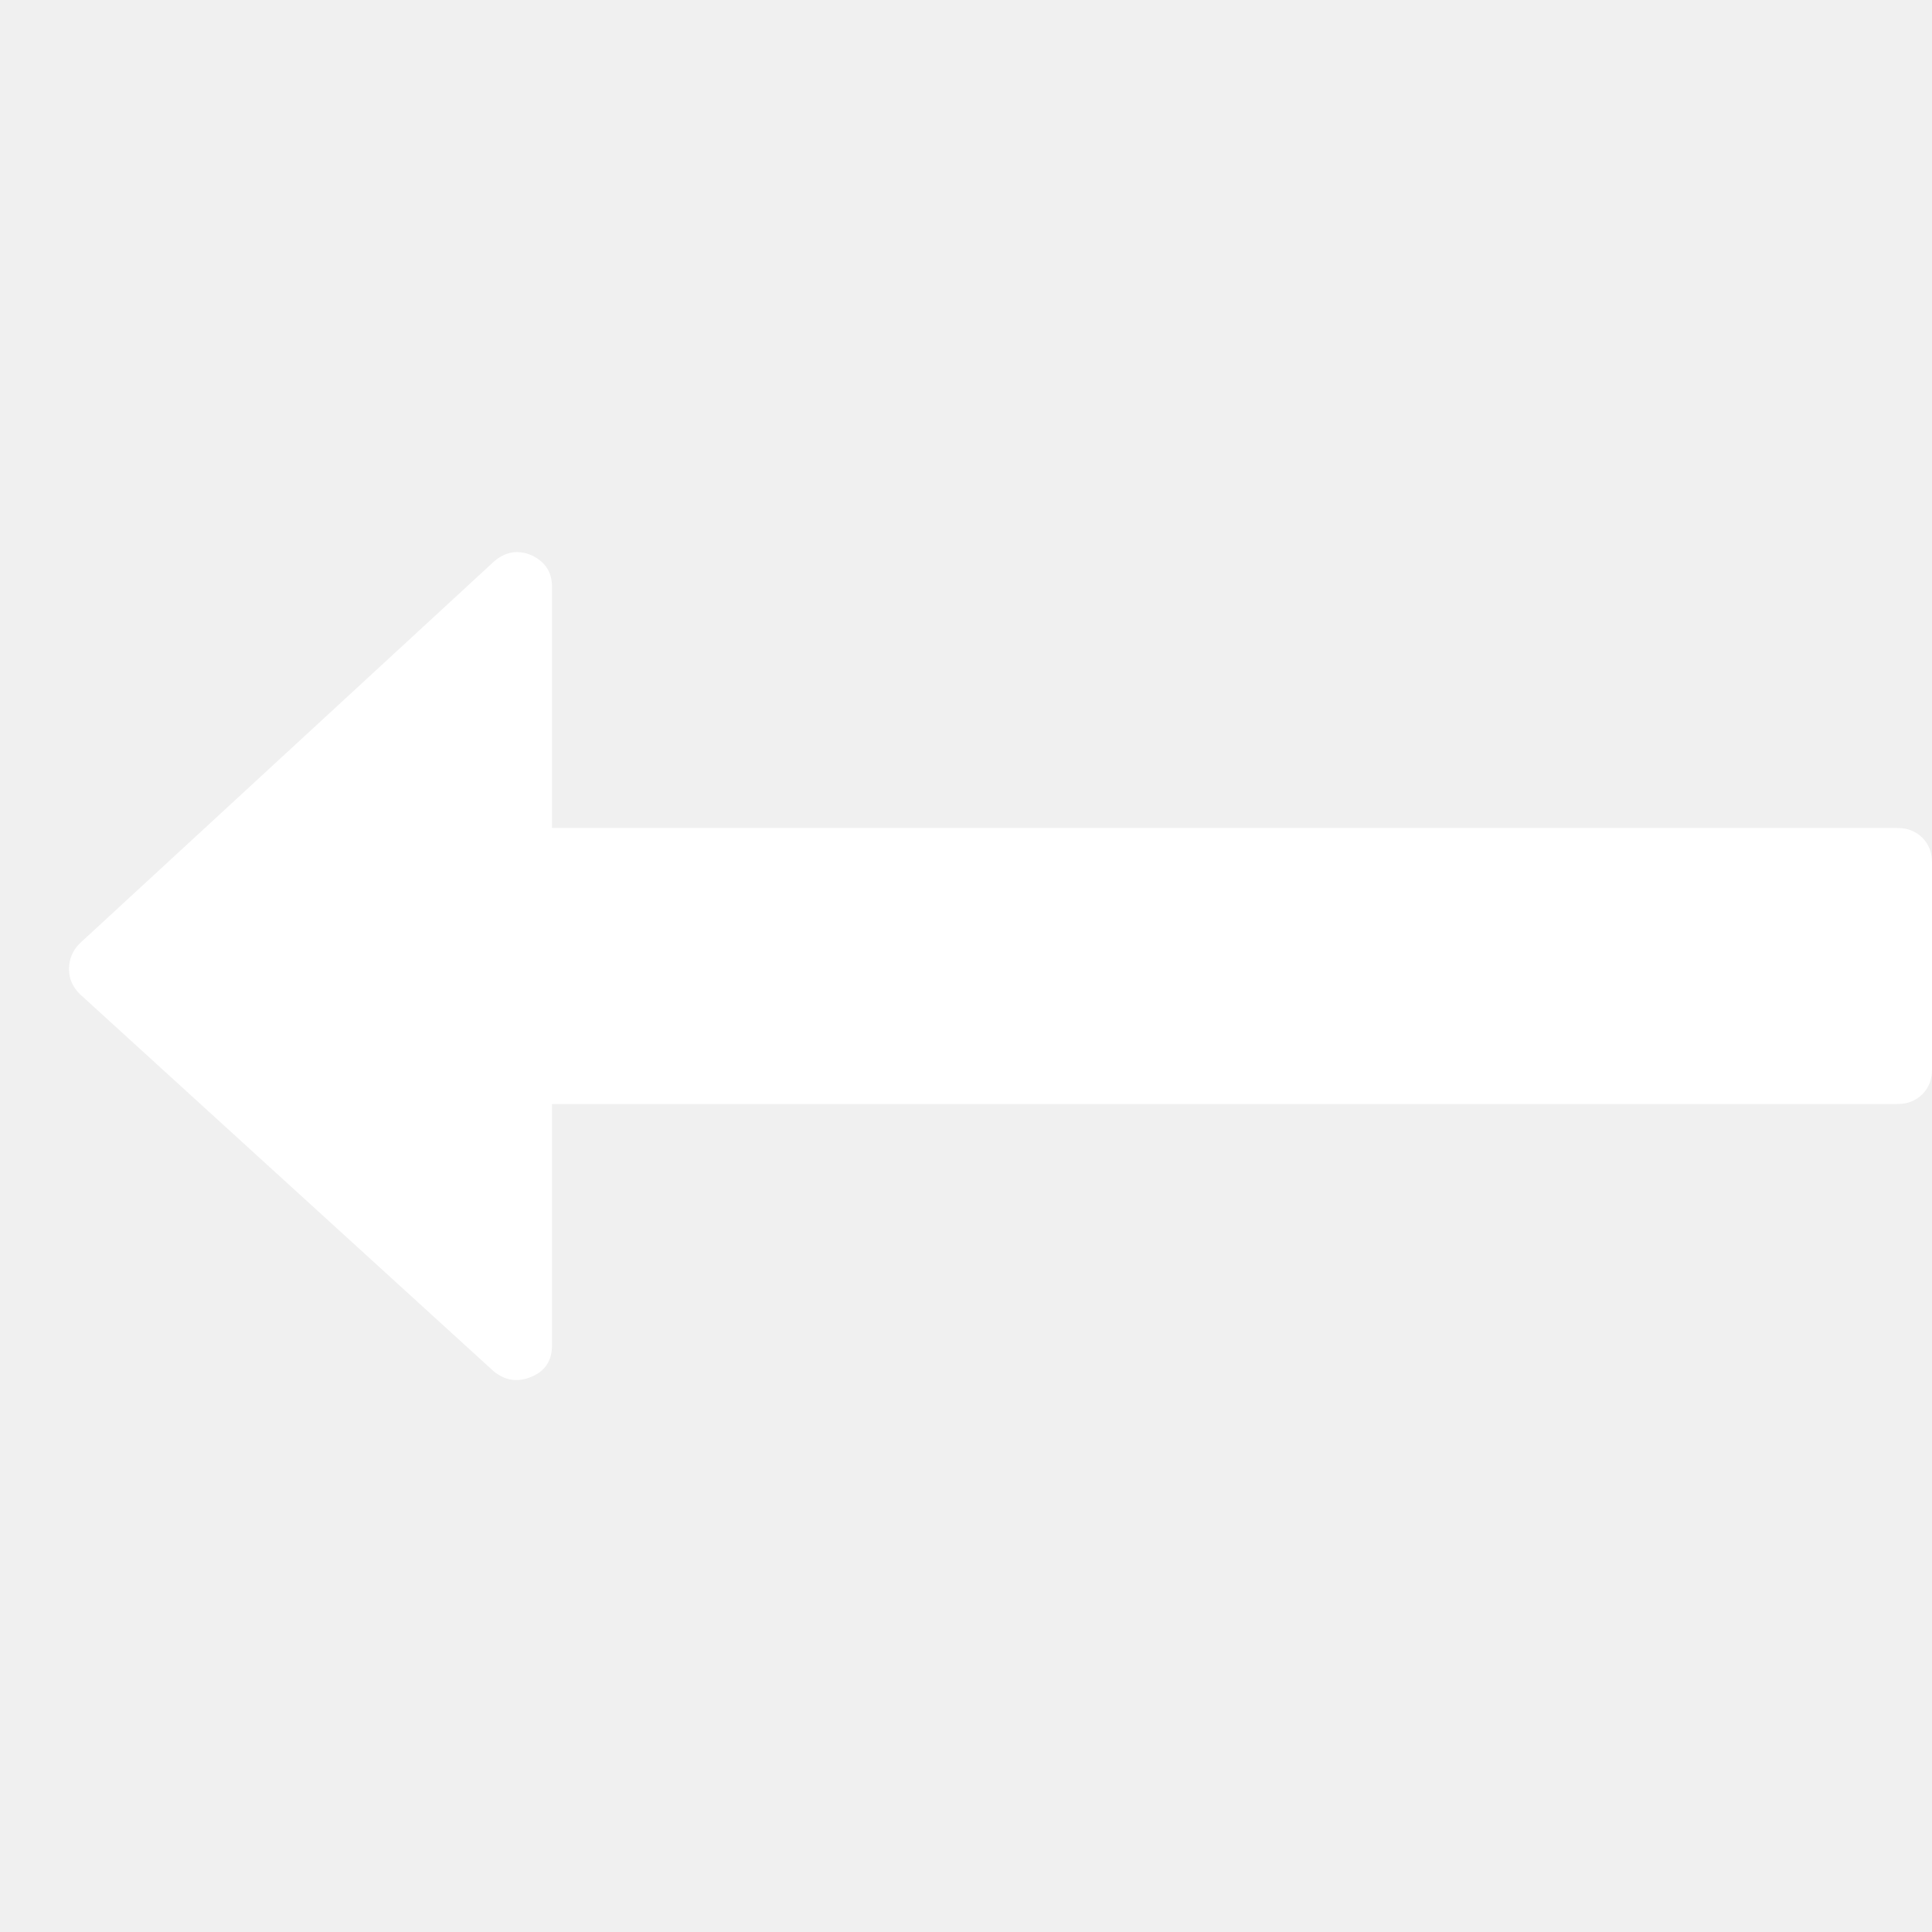
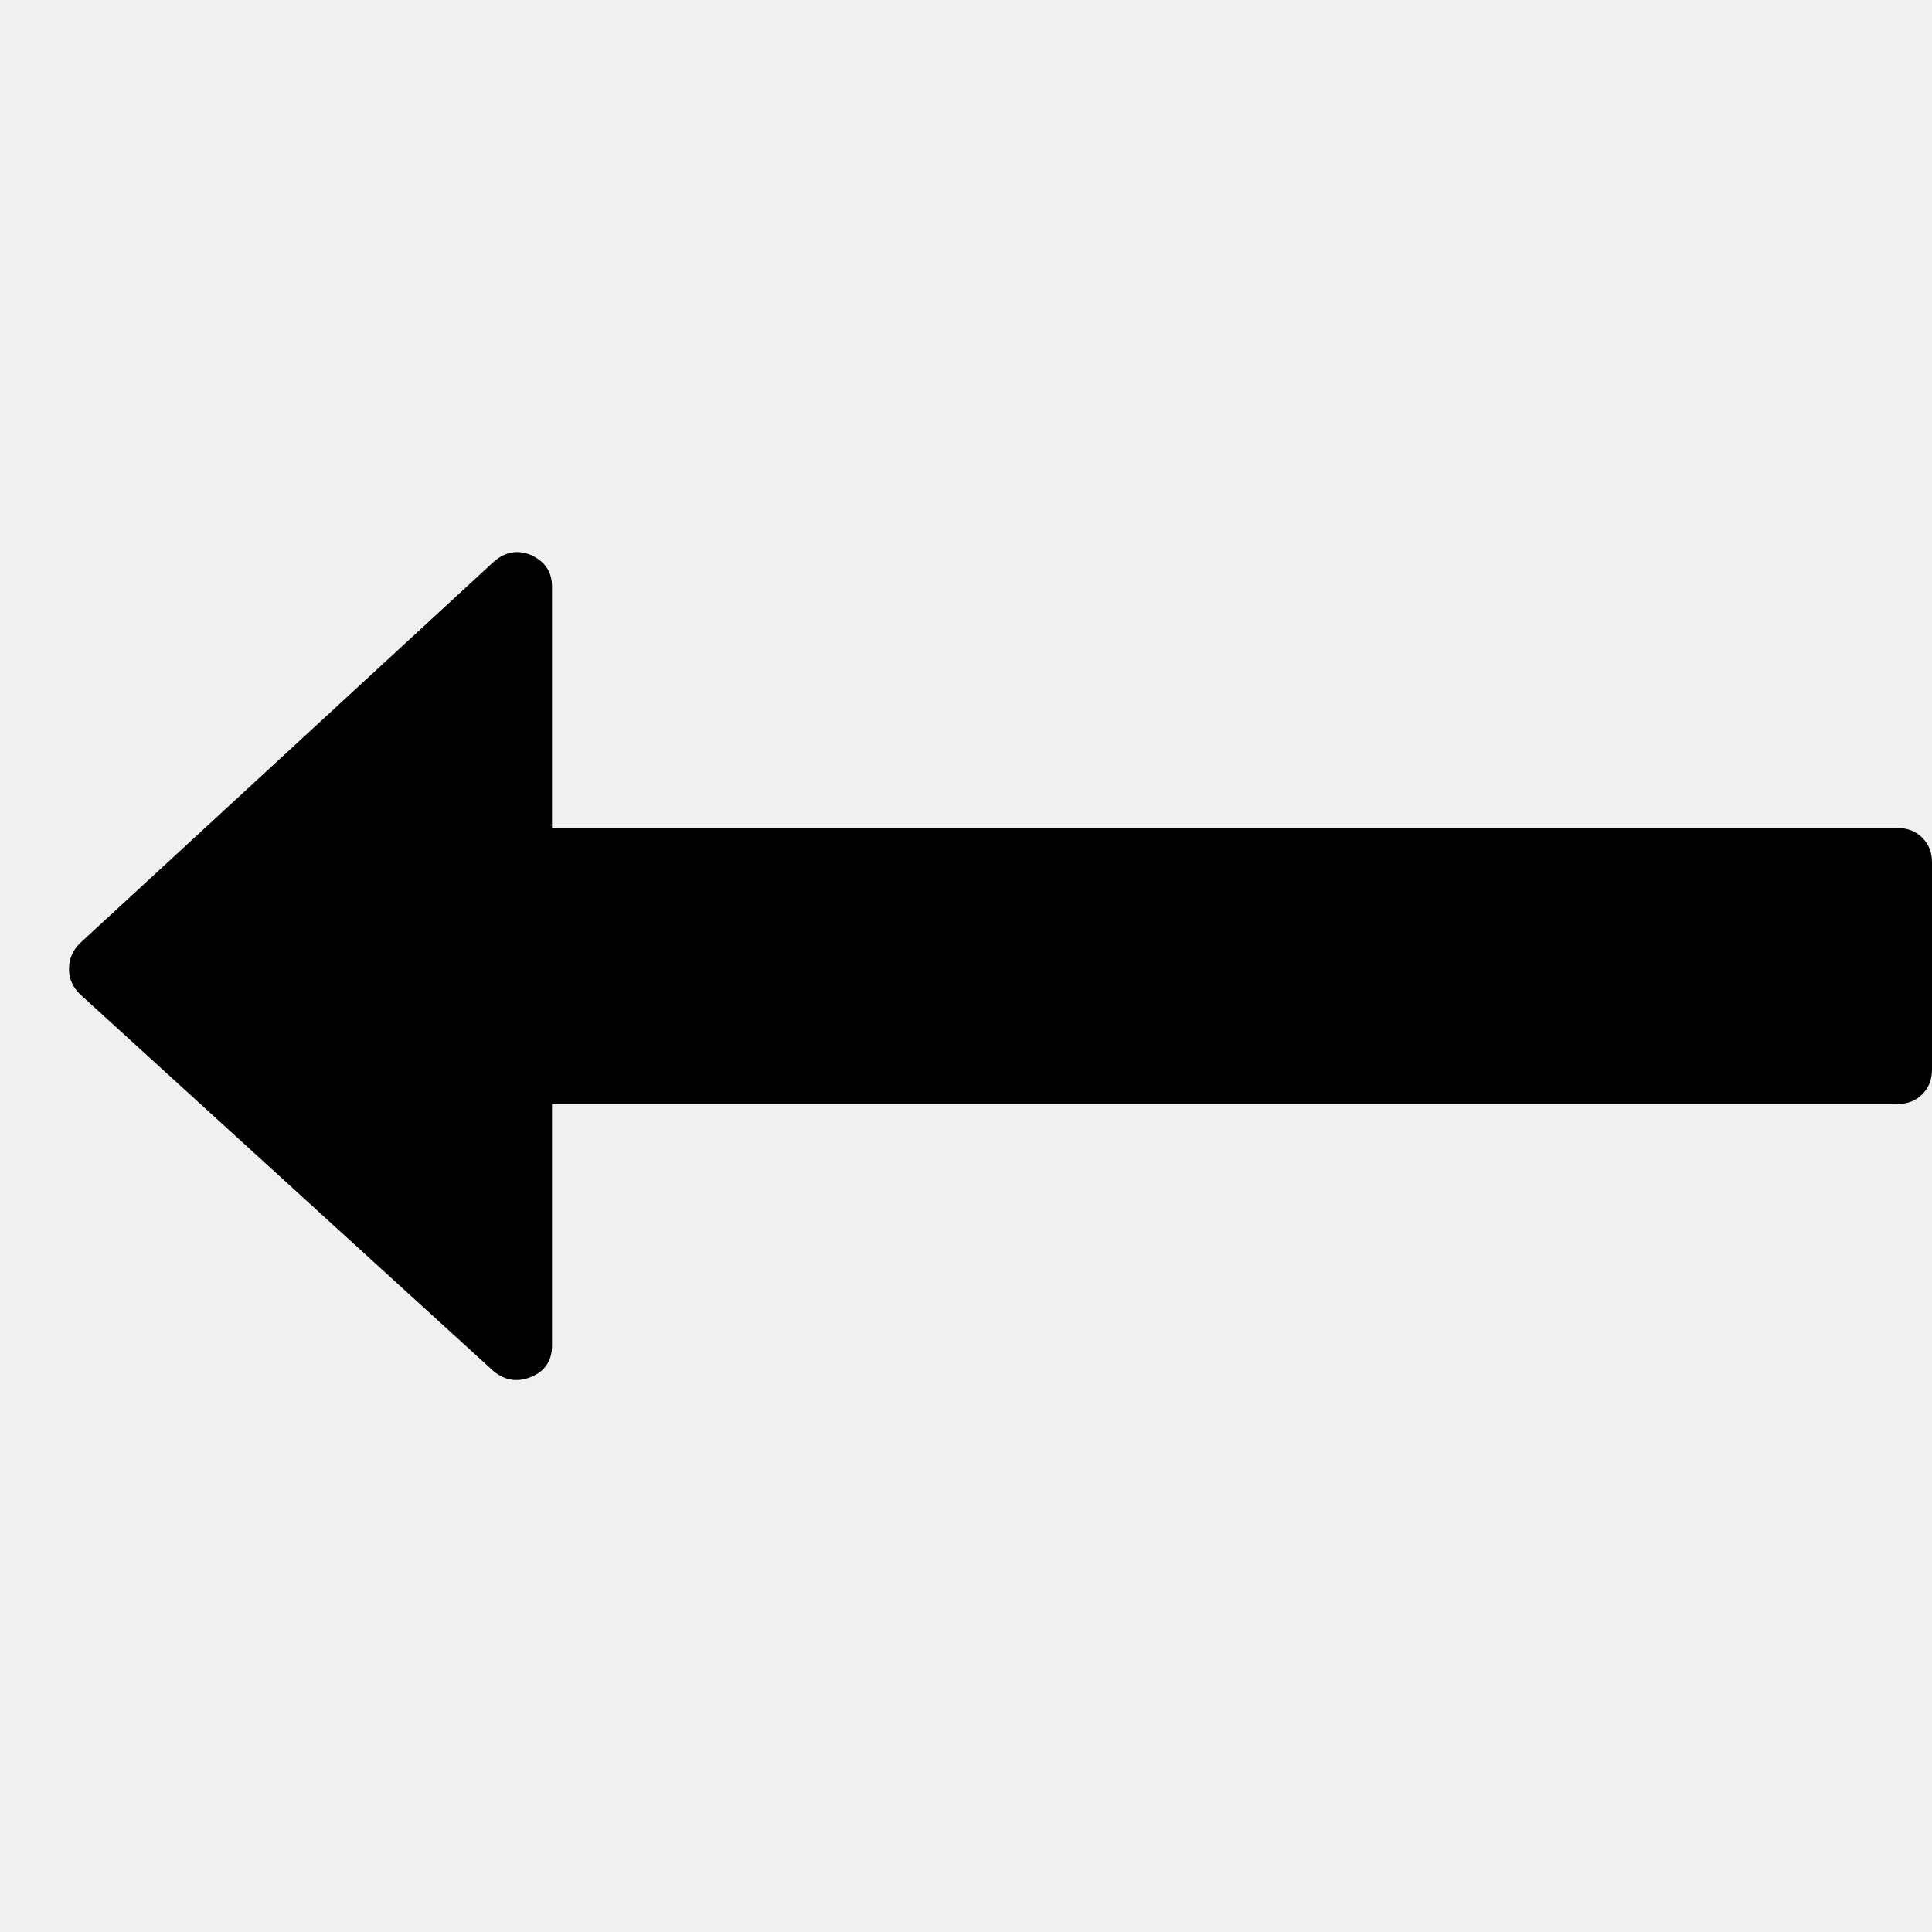
- <svg xmlns="http://www.w3.org/2000/svg" width="20" height="20" fill="white" viewBox="0 0 1792 1792">
+ <svg xmlns="http://www.w3.org/2000/svg" width="20" height="20" fill="black" viewBox="0 0 1792 1792">
  <path d="M1792 800v192q0 14-9 23t-23 9h-1248v224q0 21-19 29t-35-5l-384-350q-10-10-10-23 0-14 10-24l384-354q16-14 35-6 19 9 19 29v224h1248q14 0 23 9t9 23z" />
</svg>
